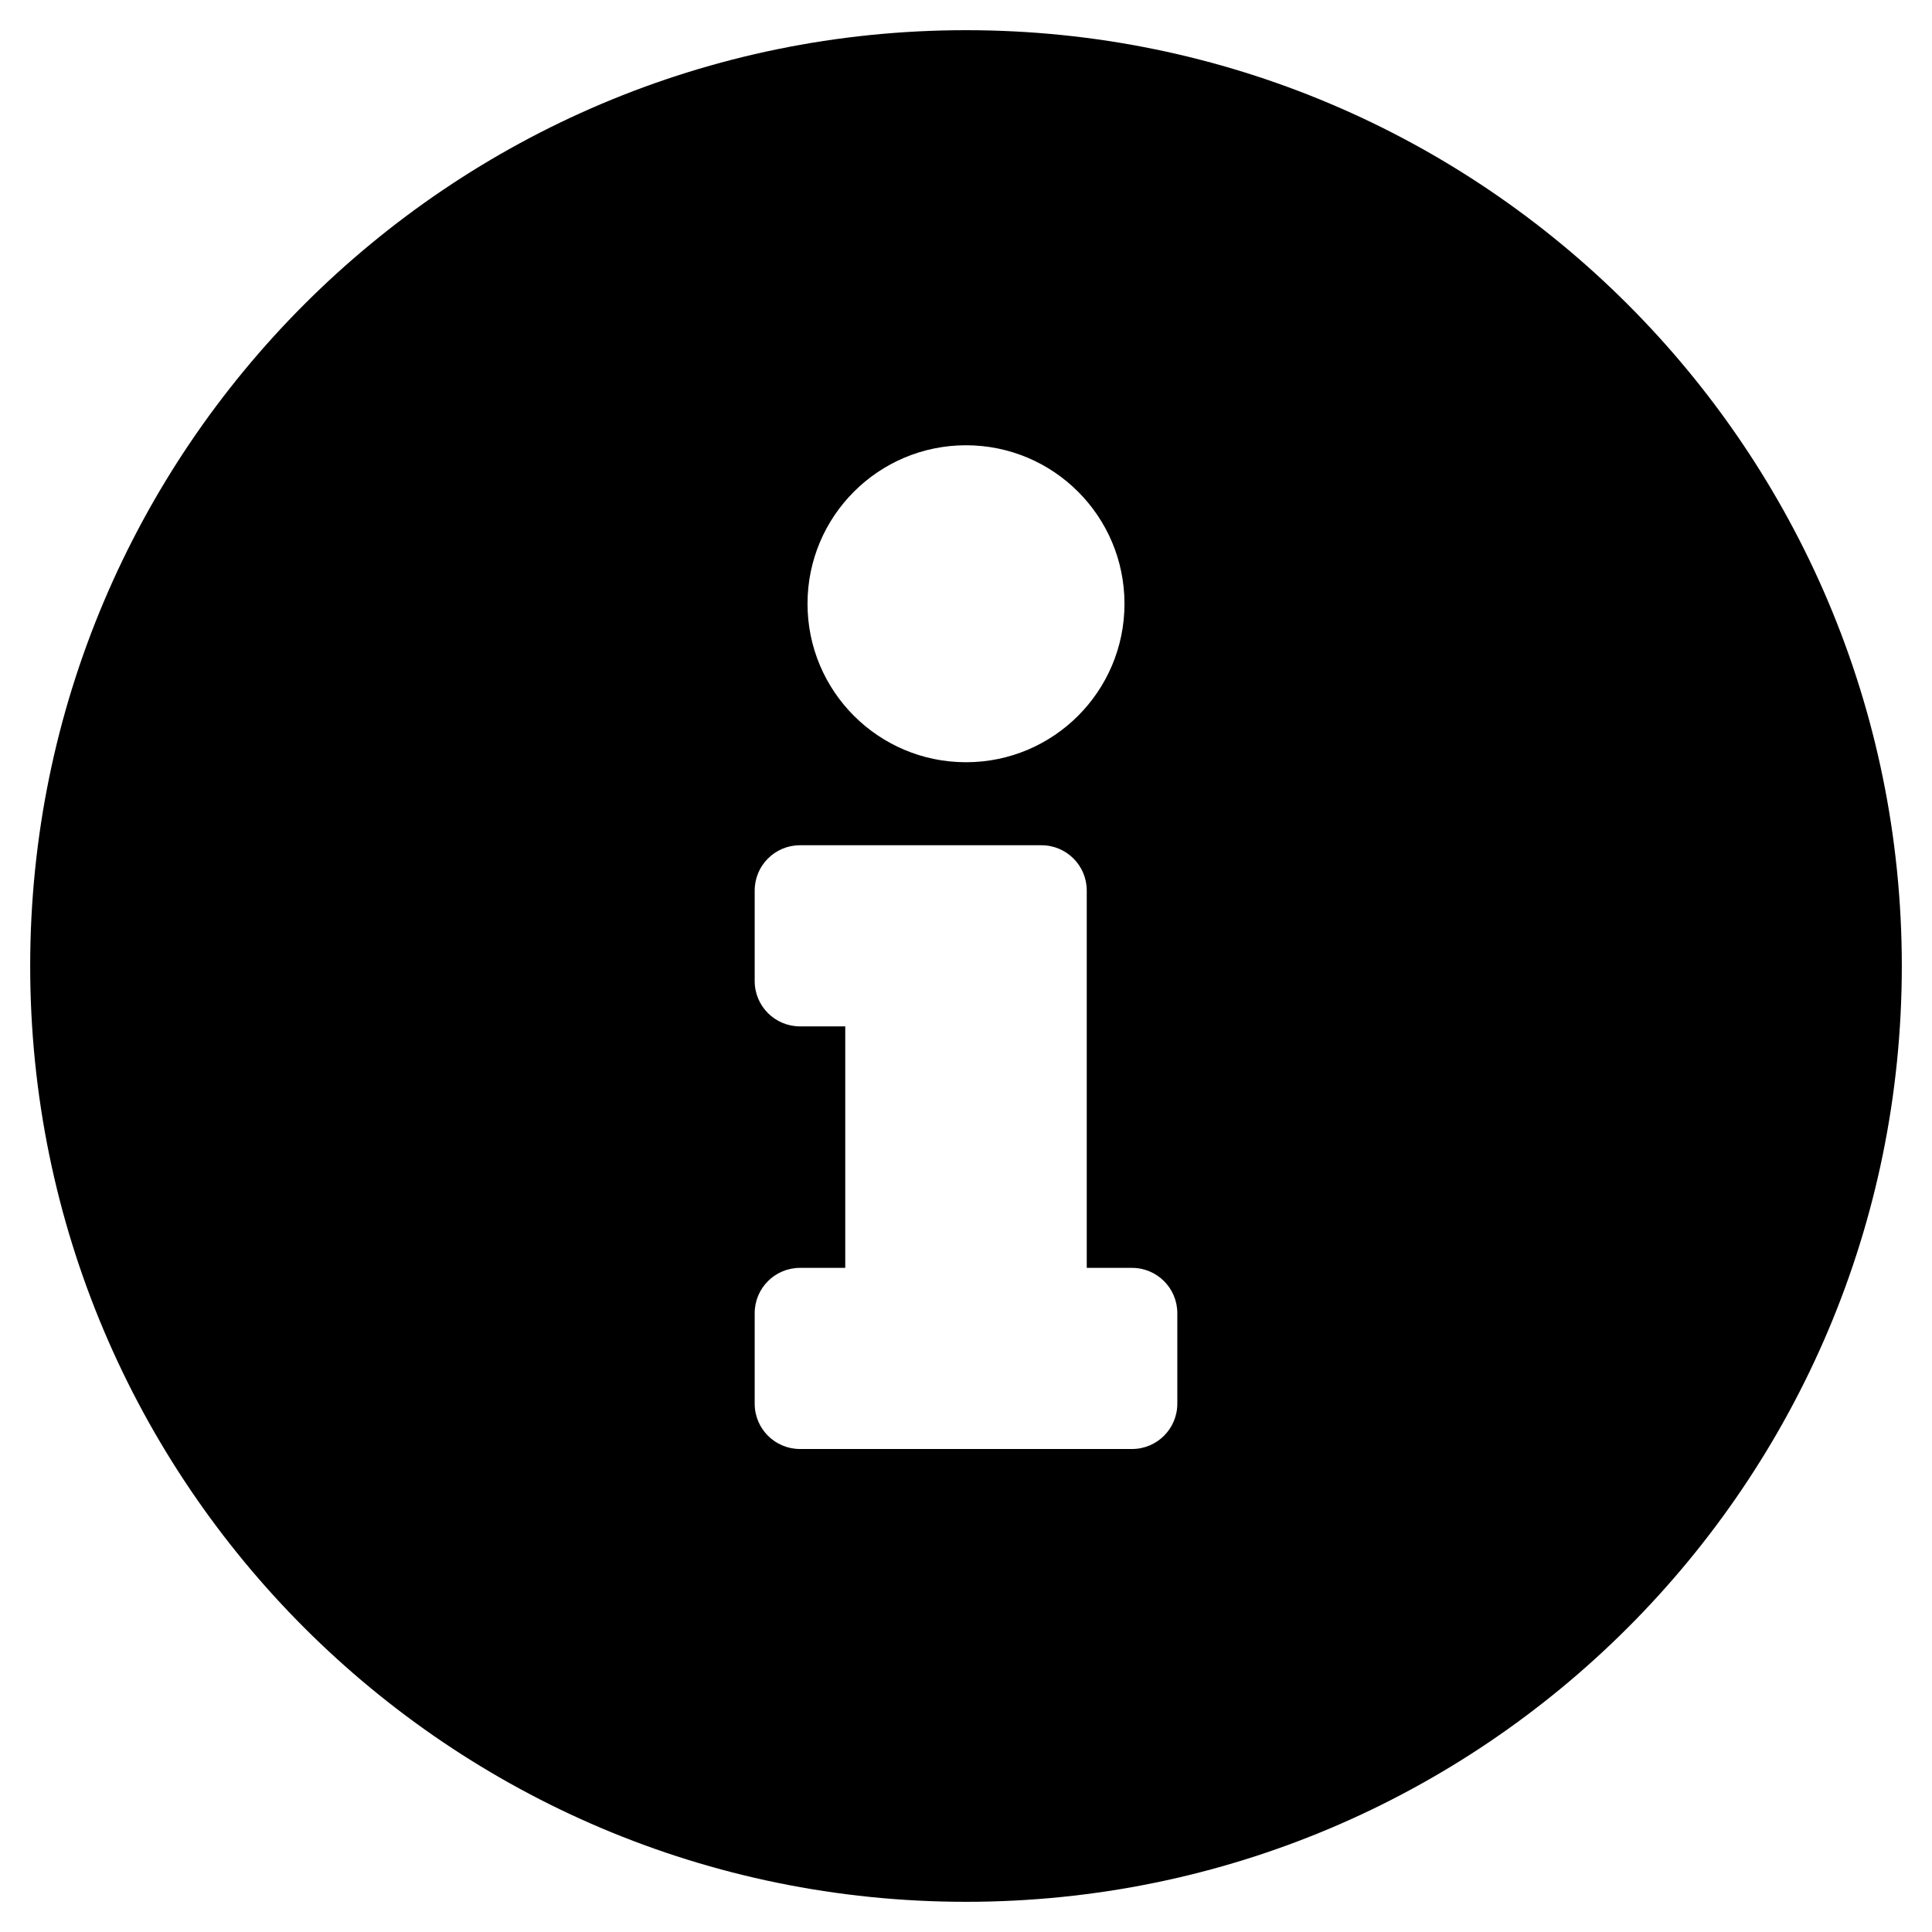
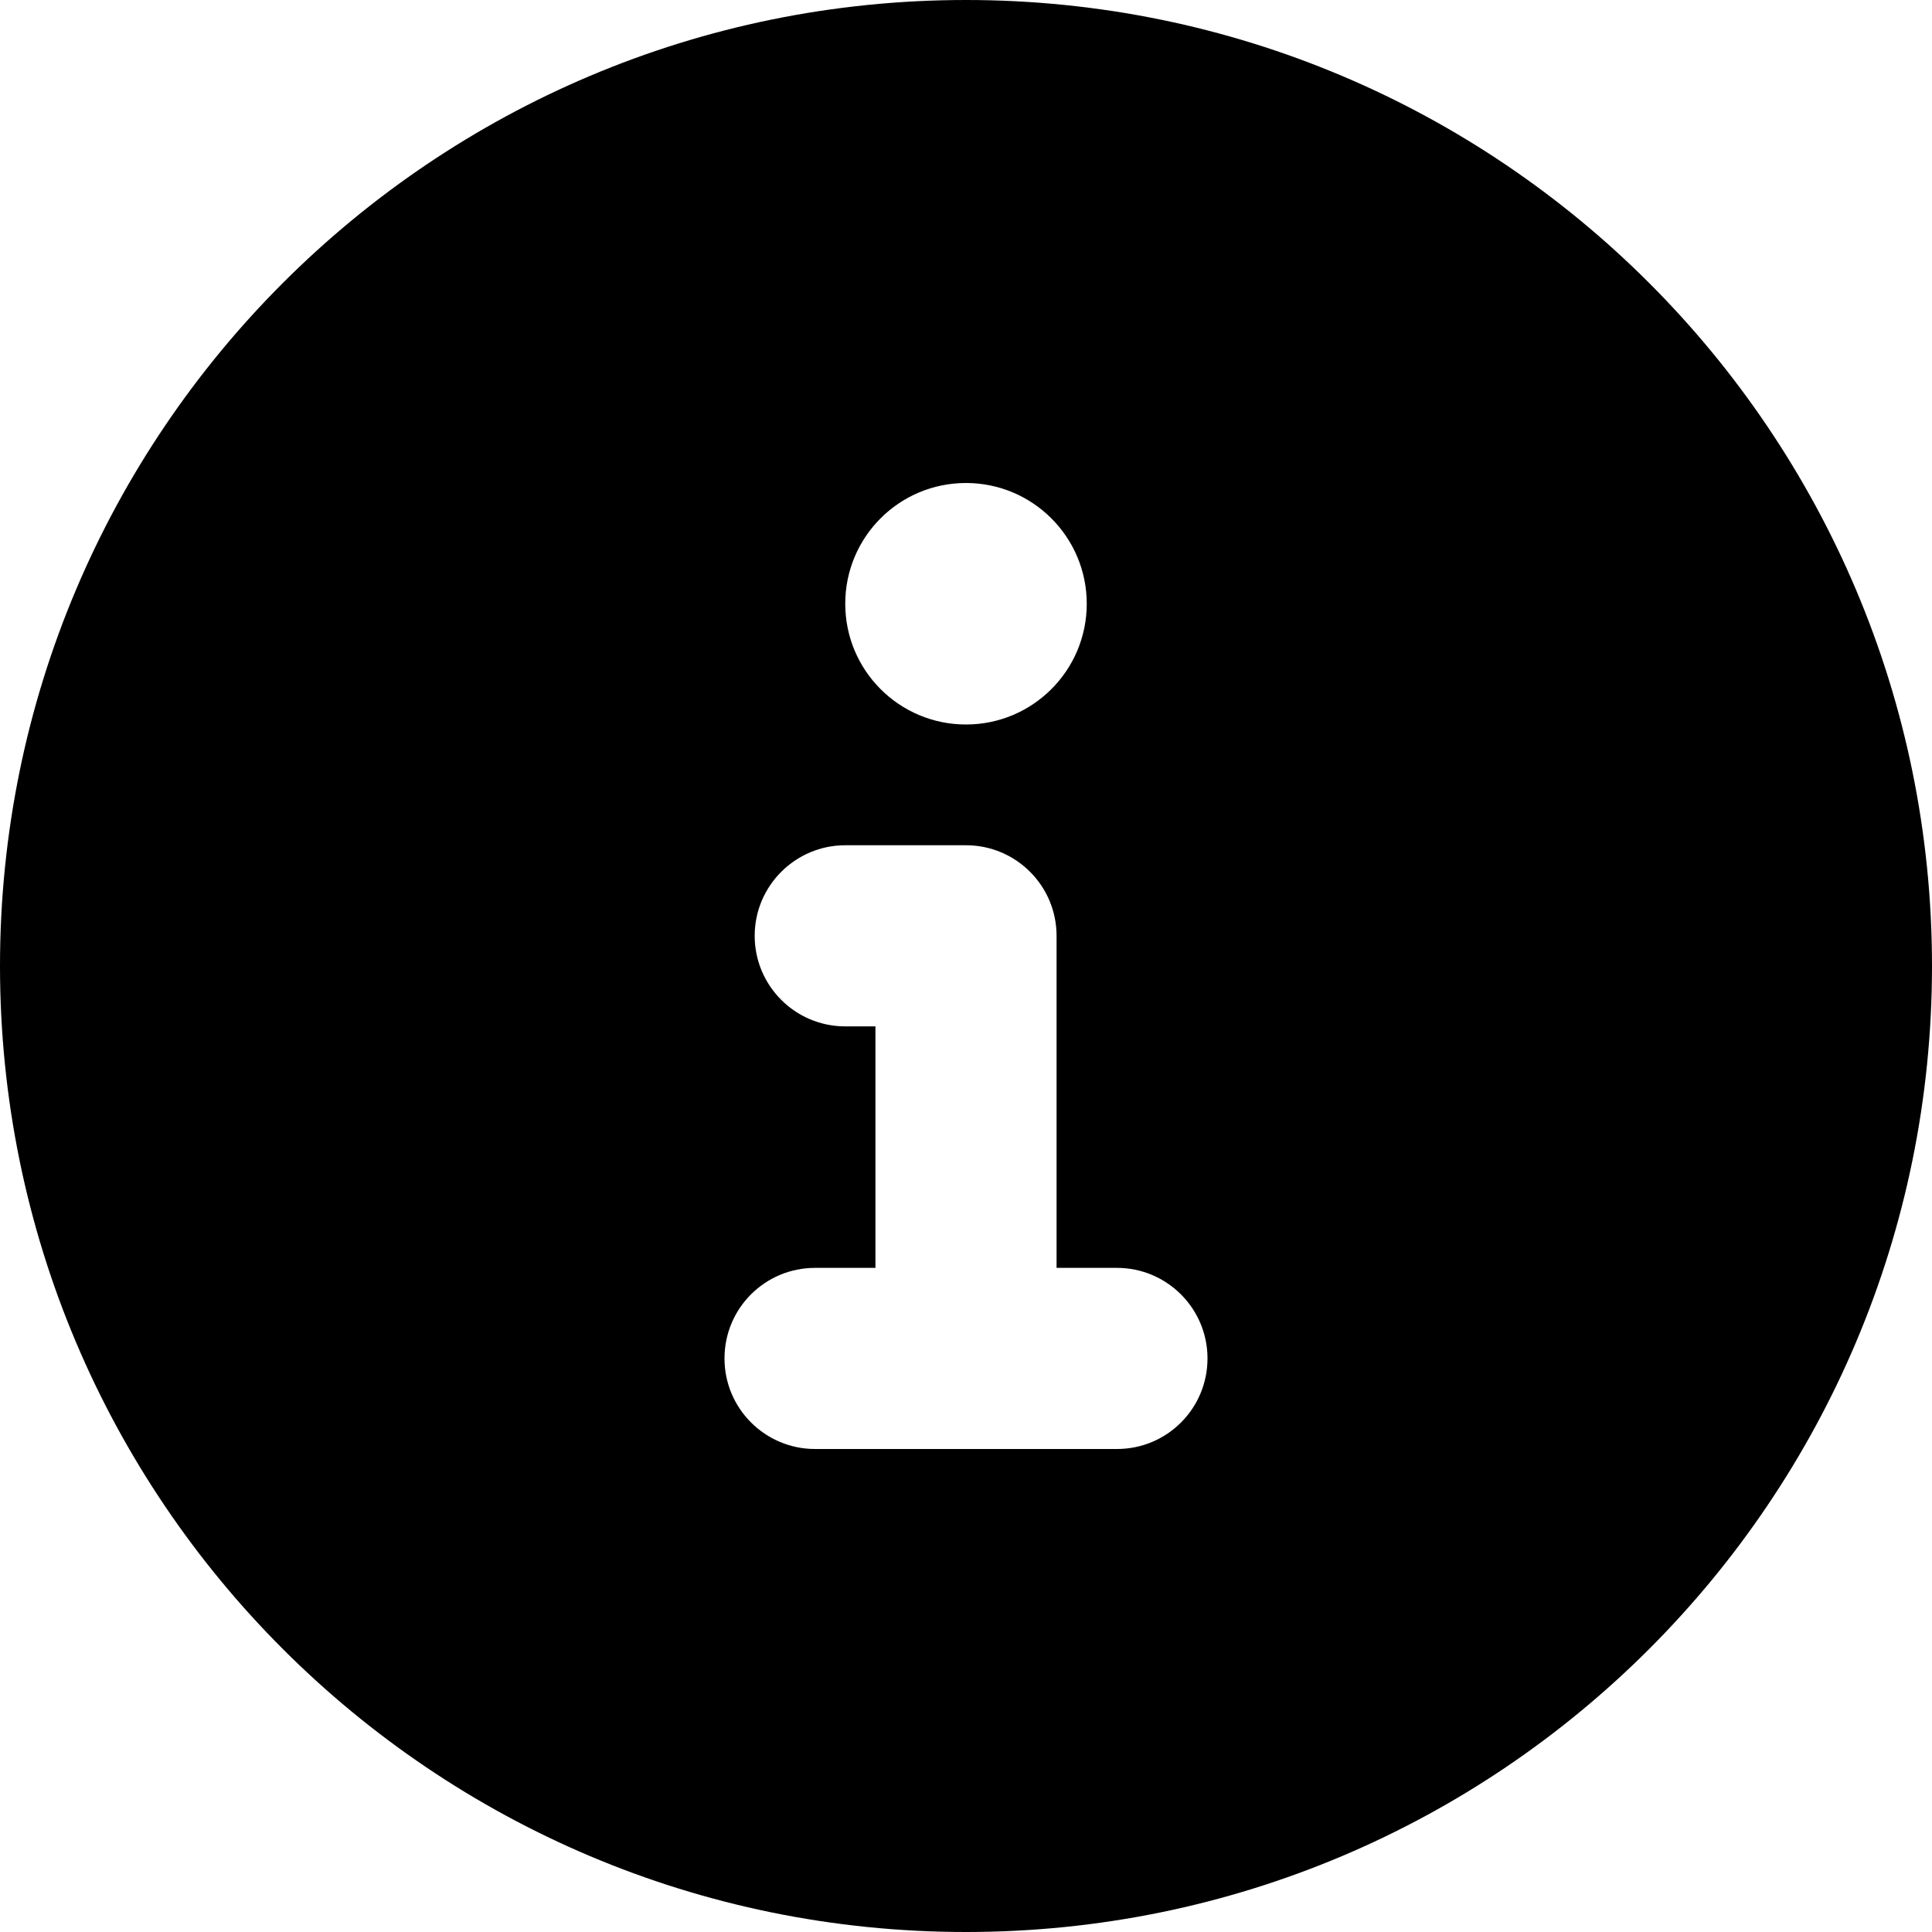
<svg xmlns="http://www.w3.org/2000/svg" viewBox="0 0 512 512">
-   <path d="M256 8C119.043 8 8 119.083 8 256c0 136.997 111.043 248 248 248s248-111.003 248-248C504 119.083 392.957 8 256 8zm0 110c23.196 0 42 18.804 42 42s-18.804 42-42 42-42-18.804-42-42 18.804-42 42-42zm56 254c0 6.627-5.373 12-12 12h-88c-6.627 0-12-5.373-12-12v-24c0-6.627 5.373-12 12-12h12v-64h-12c-6.627 0-12-5.373-12-12v-24c0-6.627 5.373-12 12-12h64c6.627 0 12 5.373 12 12v100h12c6.627 0 12 5.373 12 12v24z" />
+   <path d="M256 0C114.6 0 0 114.6 0 256s114.6 256 256 256s256-114.6 256-256S397.4 0 256 0zM256 128c17.67 0 32 14.33 32 32c0 17.67-14.33 32-32 32S224 177.7 224 160C224 142.3 238.3 128 256 128zM296 384h-80C202.8 384 192 373.3 192 360s10.75-24 24-24h16v-64H224c-13.25 0-24-10.75-24-24S210.8 224 224 224h32c13.25 0 24 10.75 24 24v88h16c13.25 0 24 10.75 24 24S309.3 384 296 384z" />
</svg>
